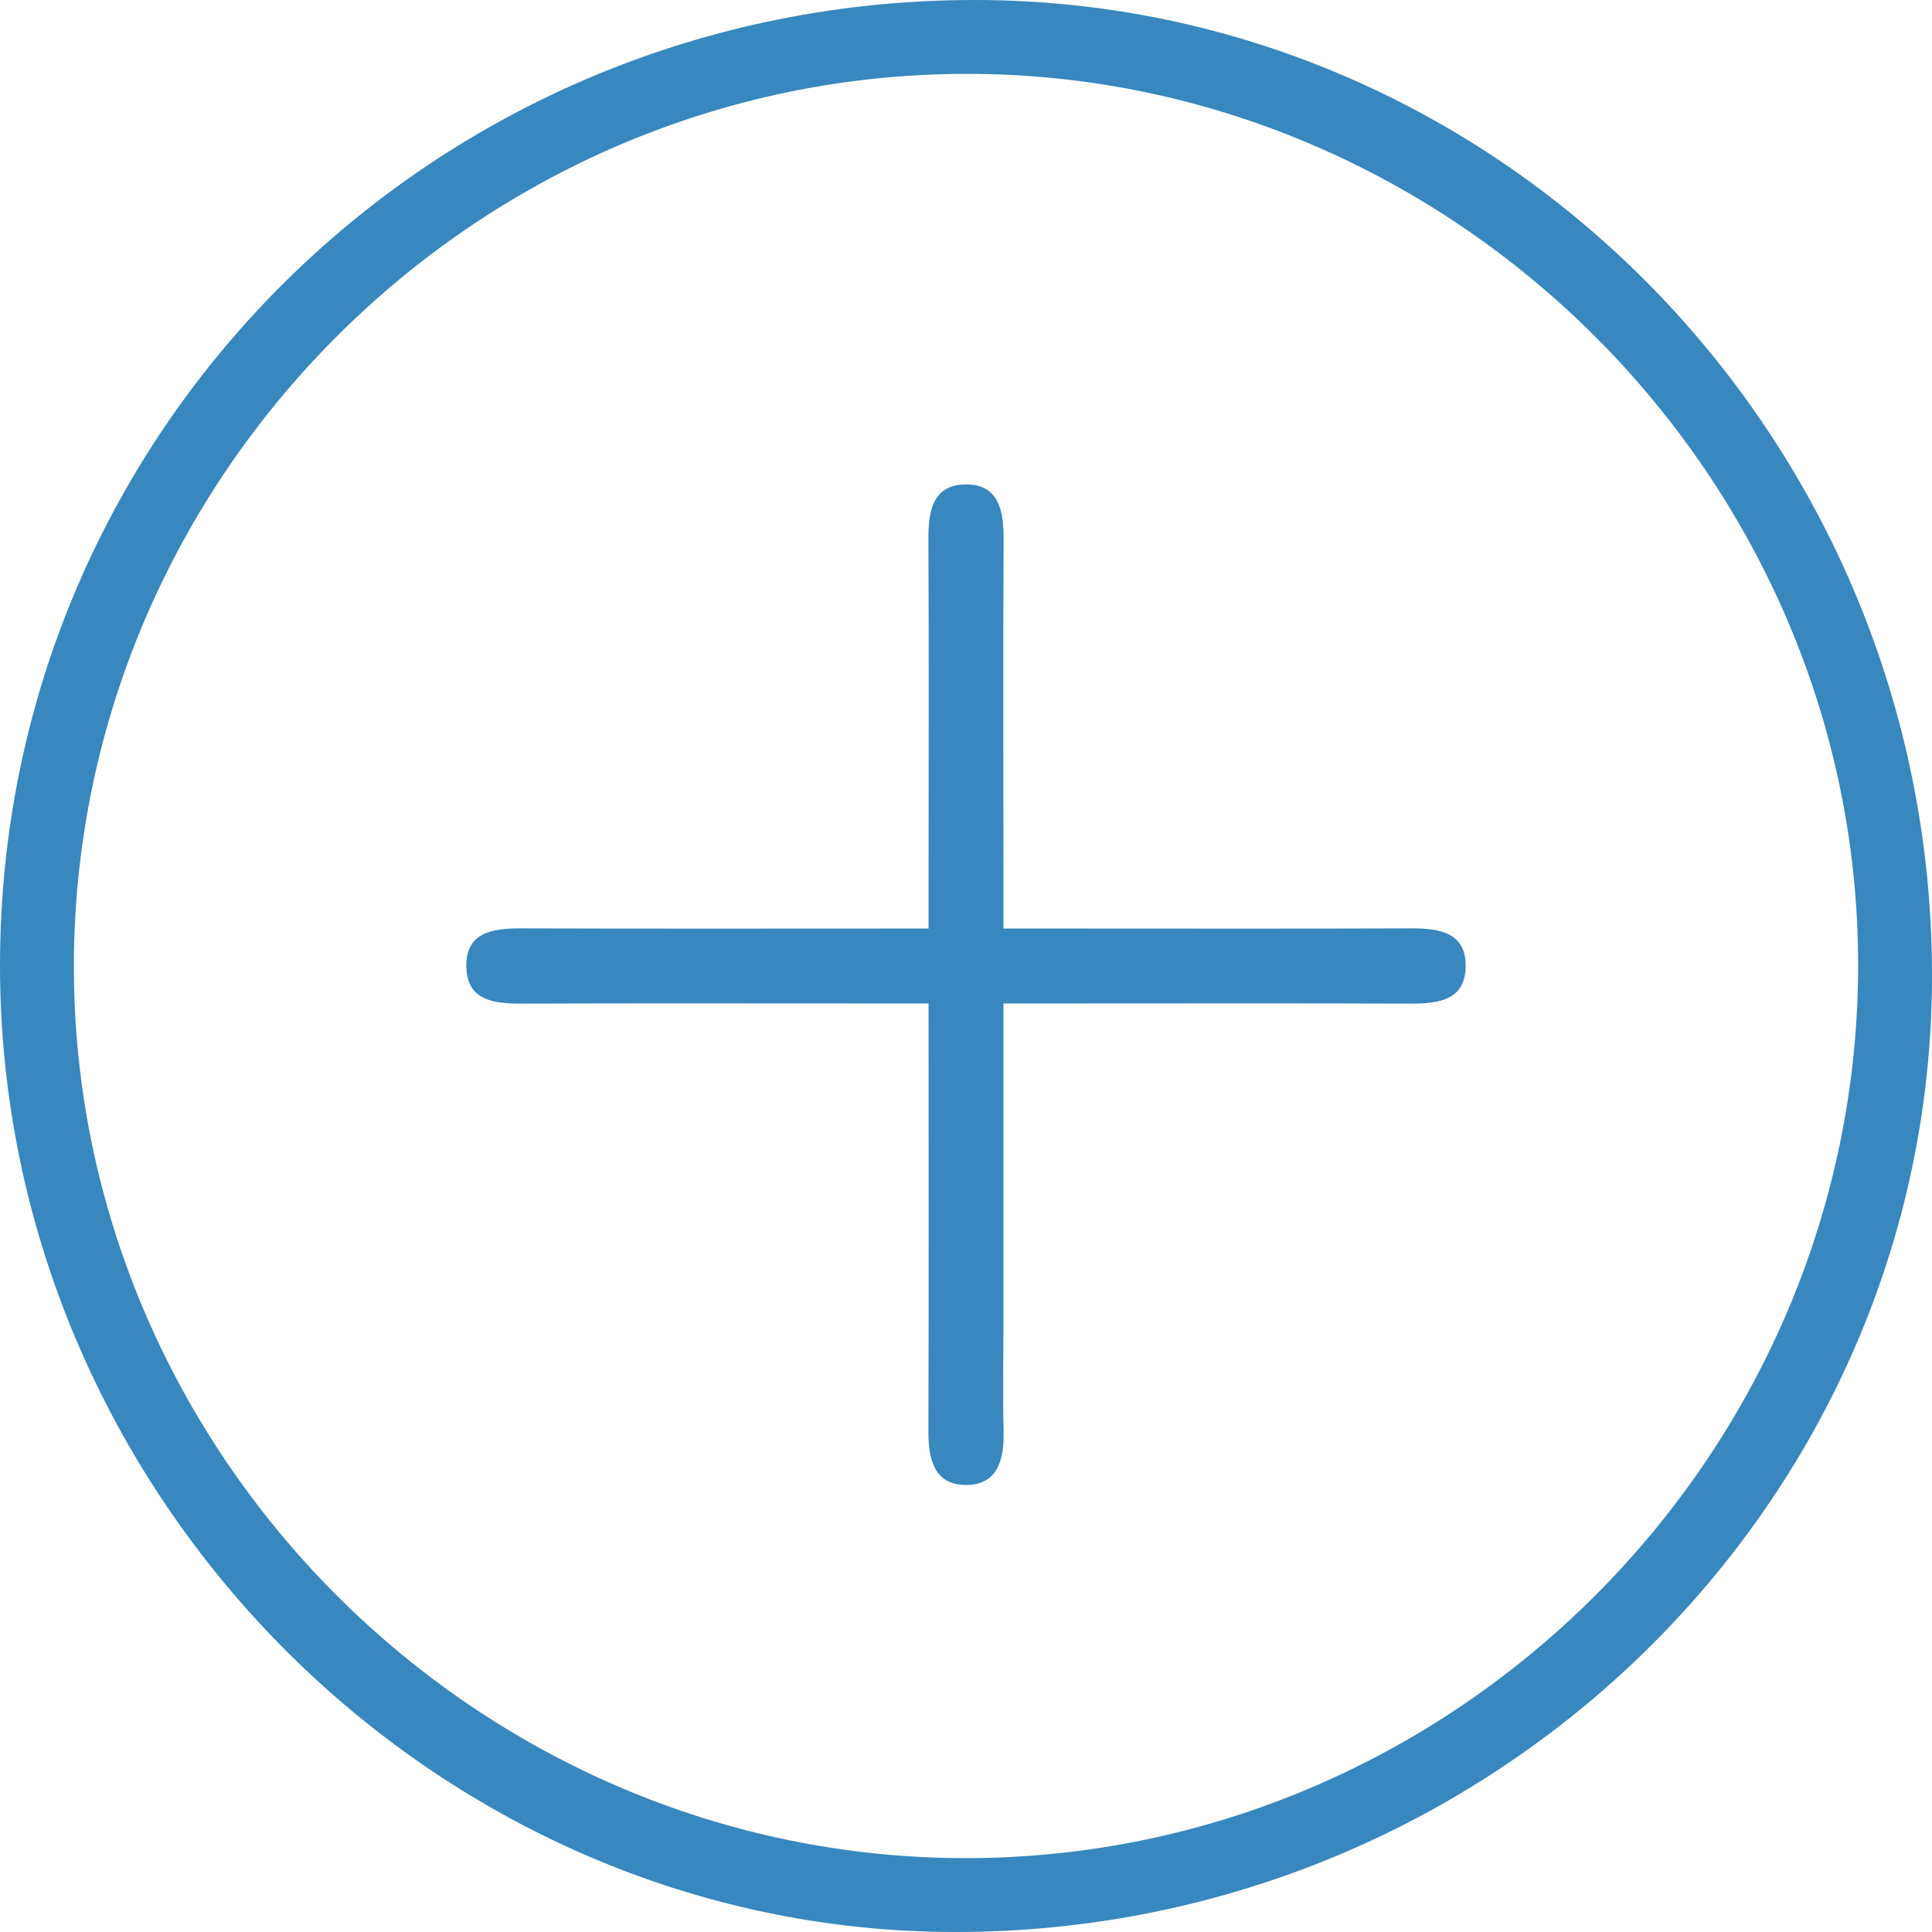
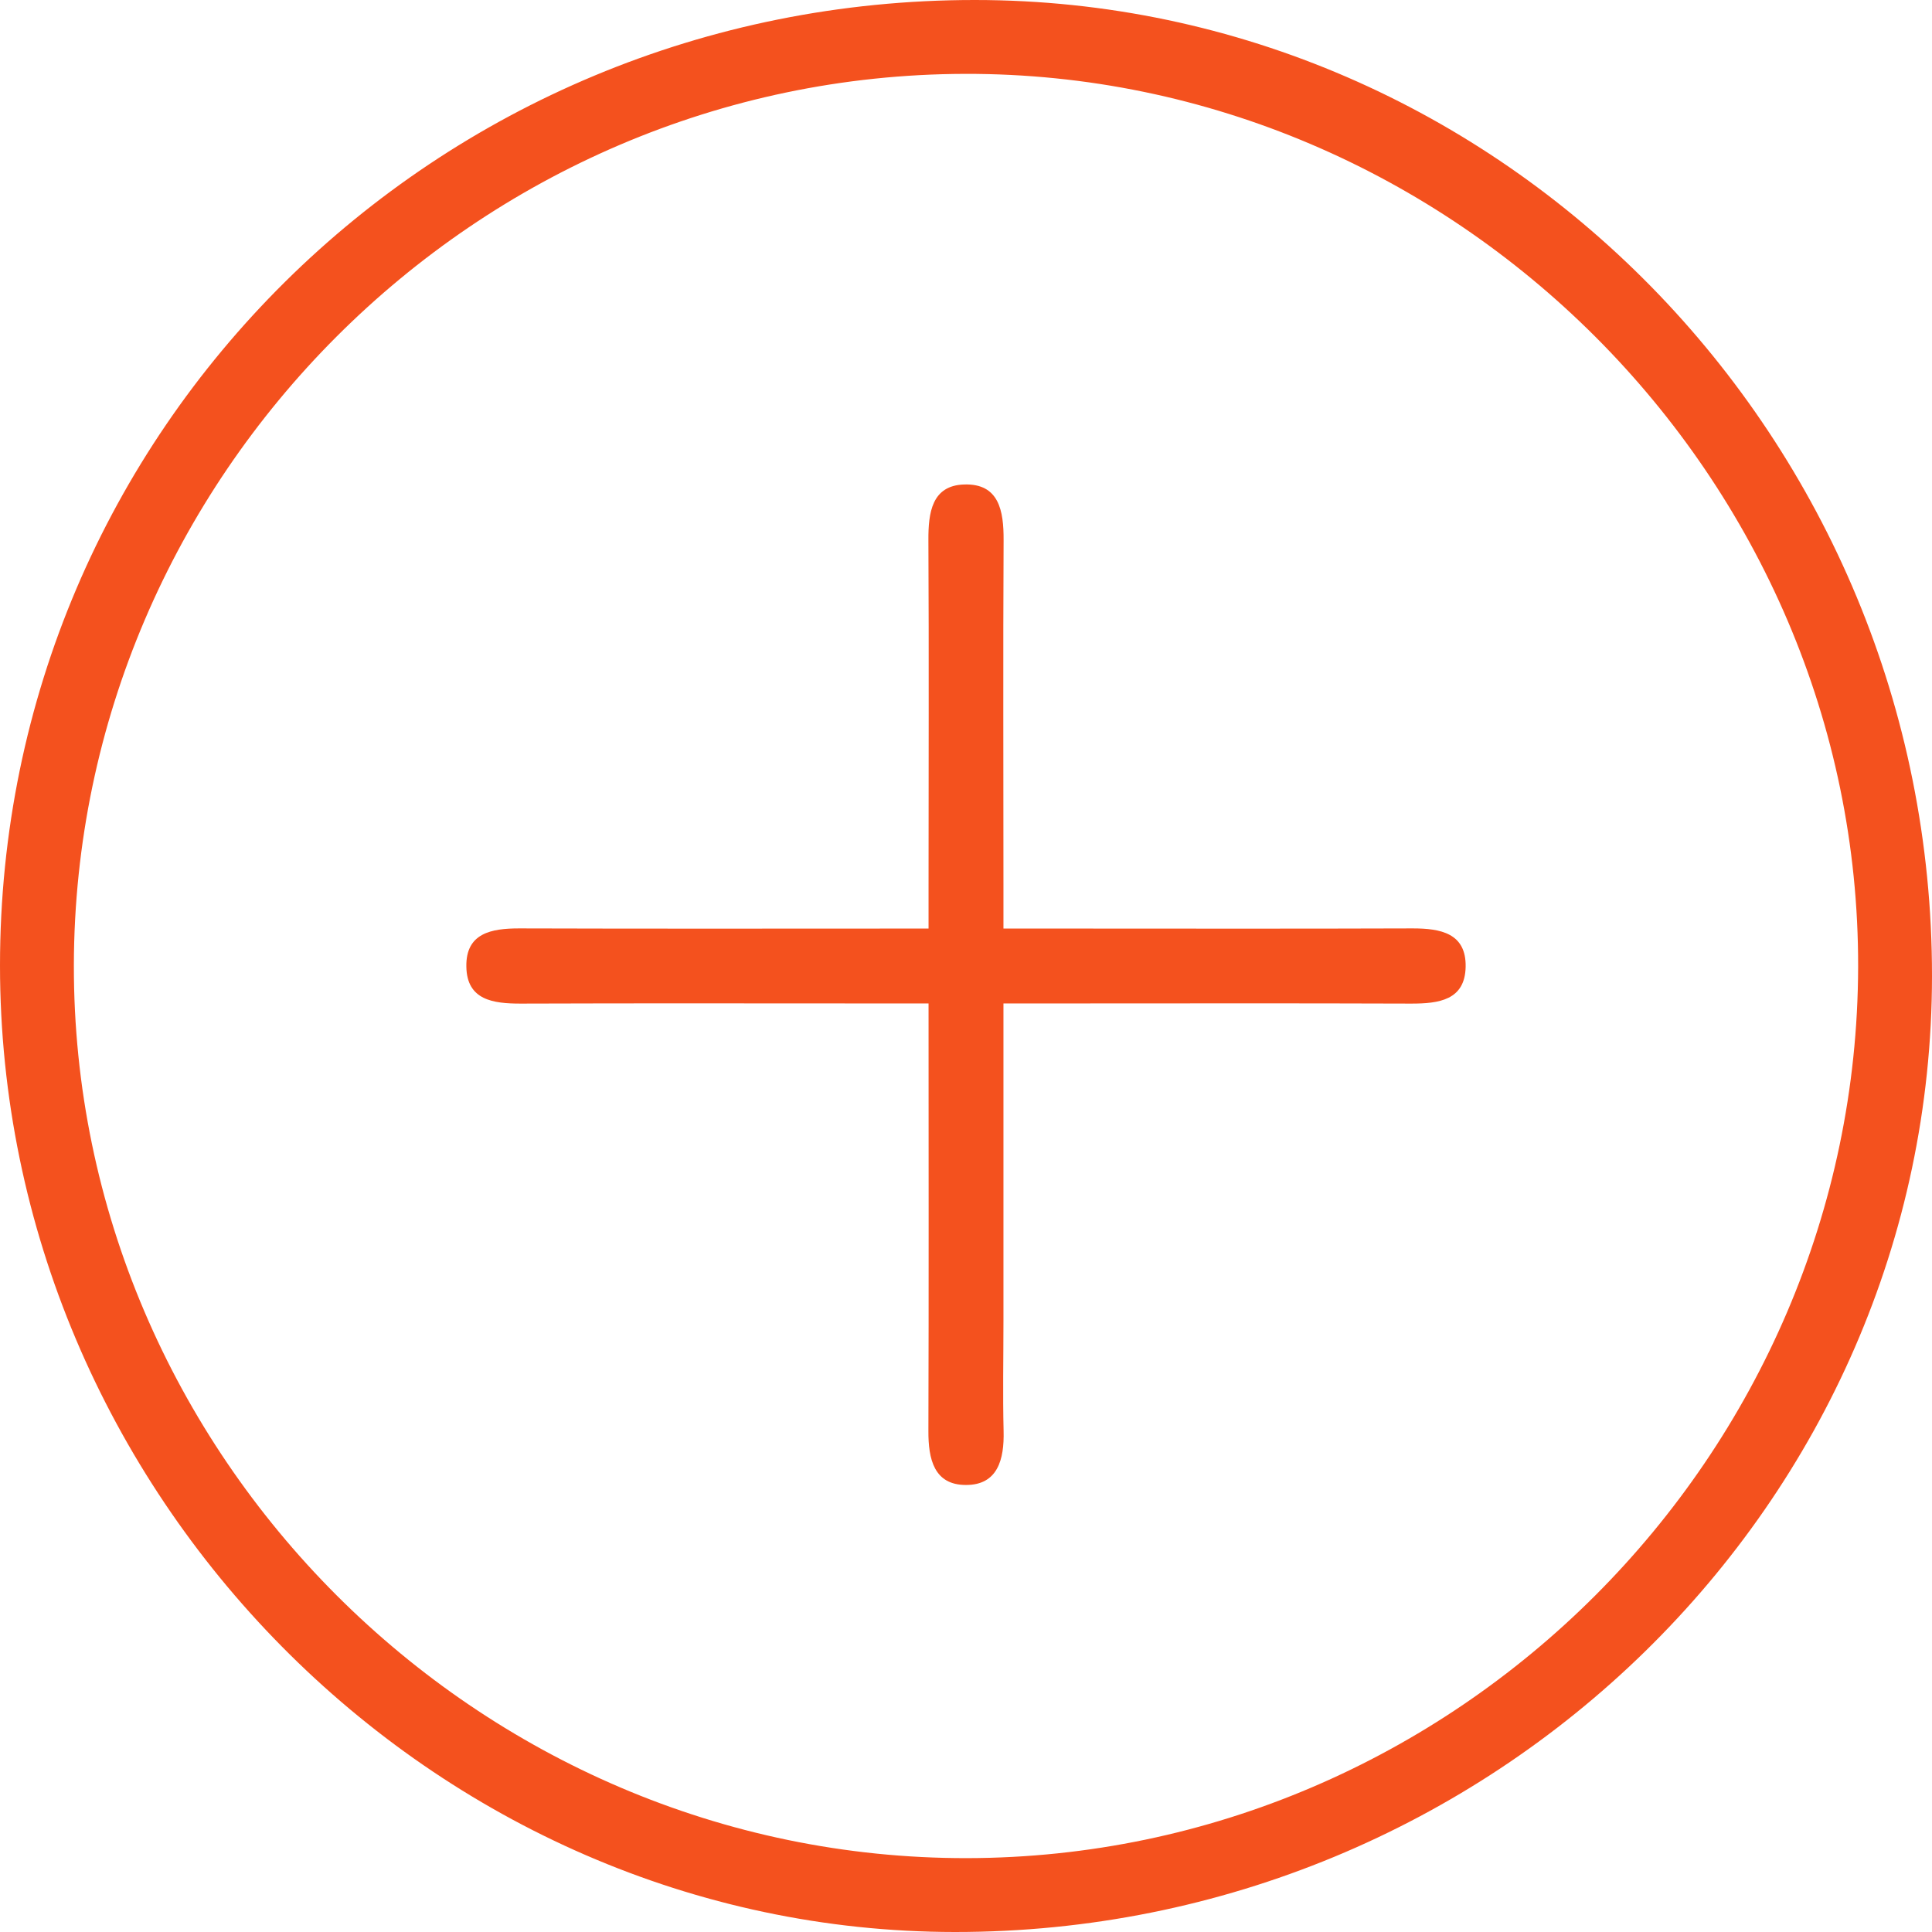
<svg xmlns="http://www.w3.org/2000/svg" width="13px" height="13px" viewBox="0 0 13 13" version="1.1">
  <defs />
  <g id="Page-1" stroke="none" stroke-width="1" fill="none" fill-rule="evenodd">
-     <g id="Desktop-Copy" transform="translate(-664, -384)" fill="#3887BE">
+     <g id="Desktop-Copy" transform="translate(-664, -384)" fill="#F4511E">
      <g id="Page-1-Copy-2" transform="translate(664, 384)">
        <path d="M6.506,12.503 C9.792,12.498 12.495,9.795 12.503,6.506 C12.51,3.217 9.782,0.489 6.493,0.497 C3.204,0.505 0.504,3.206 0.497,6.493 C0.491,9.785 3.213,12.507 6.506,12.503 M2.03125001e-05,6.496 C7.10937501e-05,2.895 2.926,-0.001 6.56,2.10942375e-14 C10.107,0.001 13.002,2.954 13,6.568 C12.998,10.11 10.043,13.002 6.425,13 C2.915,12.998 -3.04687499e-05,10.047 2.03125001e-05,6.496" id="Fill-1" />
        <path d="M6.752,6.752 L6.752,8.893 C6.752,9.138 6.747,9.384 6.753,9.629 C6.758,9.819 6.714,9.993 6.499,9.992 C6.285,9.992 6.246,9.818 6.247,9.628 C6.25,8.682 6.248,7.735 6.248,6.752 L5.965,6.752 C5.145,6.752 4.324,6.75 3.503,6.753 C3.319,6.753 3.141,6.73 3.138,6.504 C3.134,6.278 3.307,6.247 3.494,6.247 C4.399,6.25 5.304,6.248 6.248,6.248 L6.248,5.97 C6.248,5.192 6.251,4.413 6.247,3.635 C6.246,3.45 6.27,3.267 6.487,3.26 C6.723,3.252 6.754,3.438 6.753,3.635 C6.749,4.405 6.752,5.175 6.752,5.945 L6.752,6.248 L7.069,6.248 C7.881,6.248 8.694,6.25 9.506,6.247 C9.693,6.247 9.866,6.279 9.862,6.505 C9.858,6.731 9.68,6.753 9.496,6.753 C8.684,6.75 7.872,6.752 7.059,6.752 L6.752,6.752 Z" id="Fill-4" />
      </g>
    </g>
  </g>
</svg>
